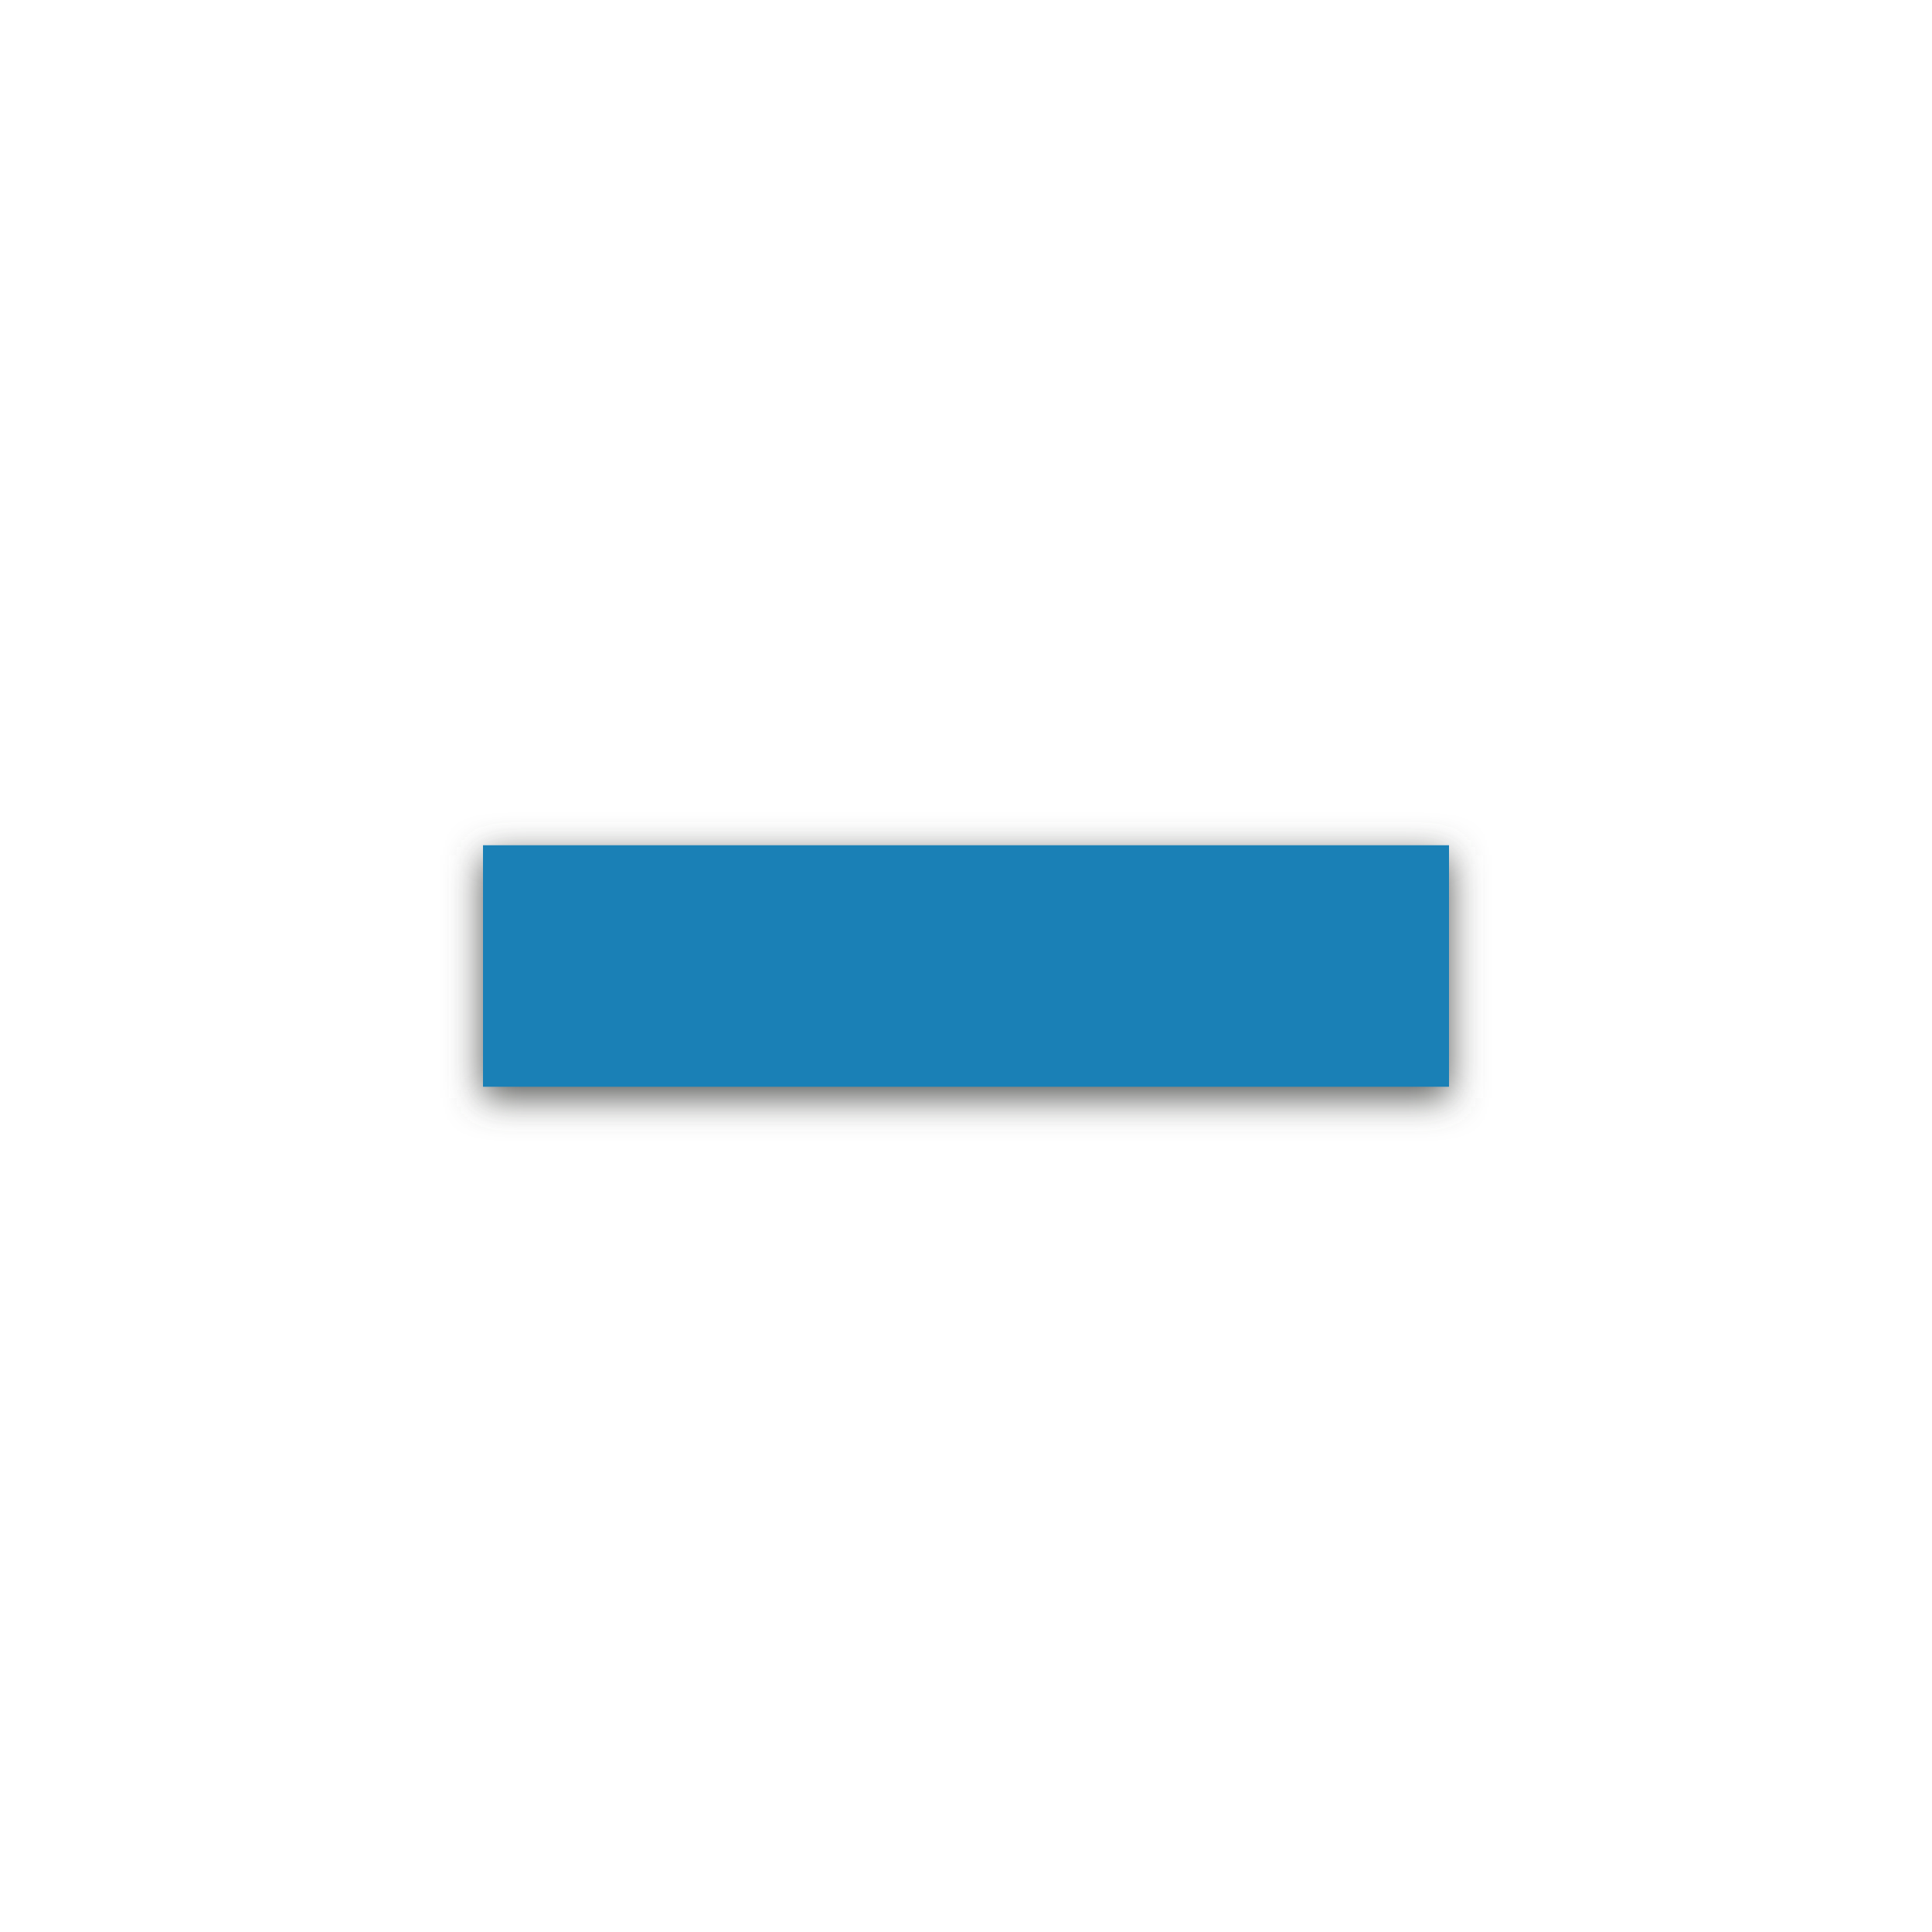
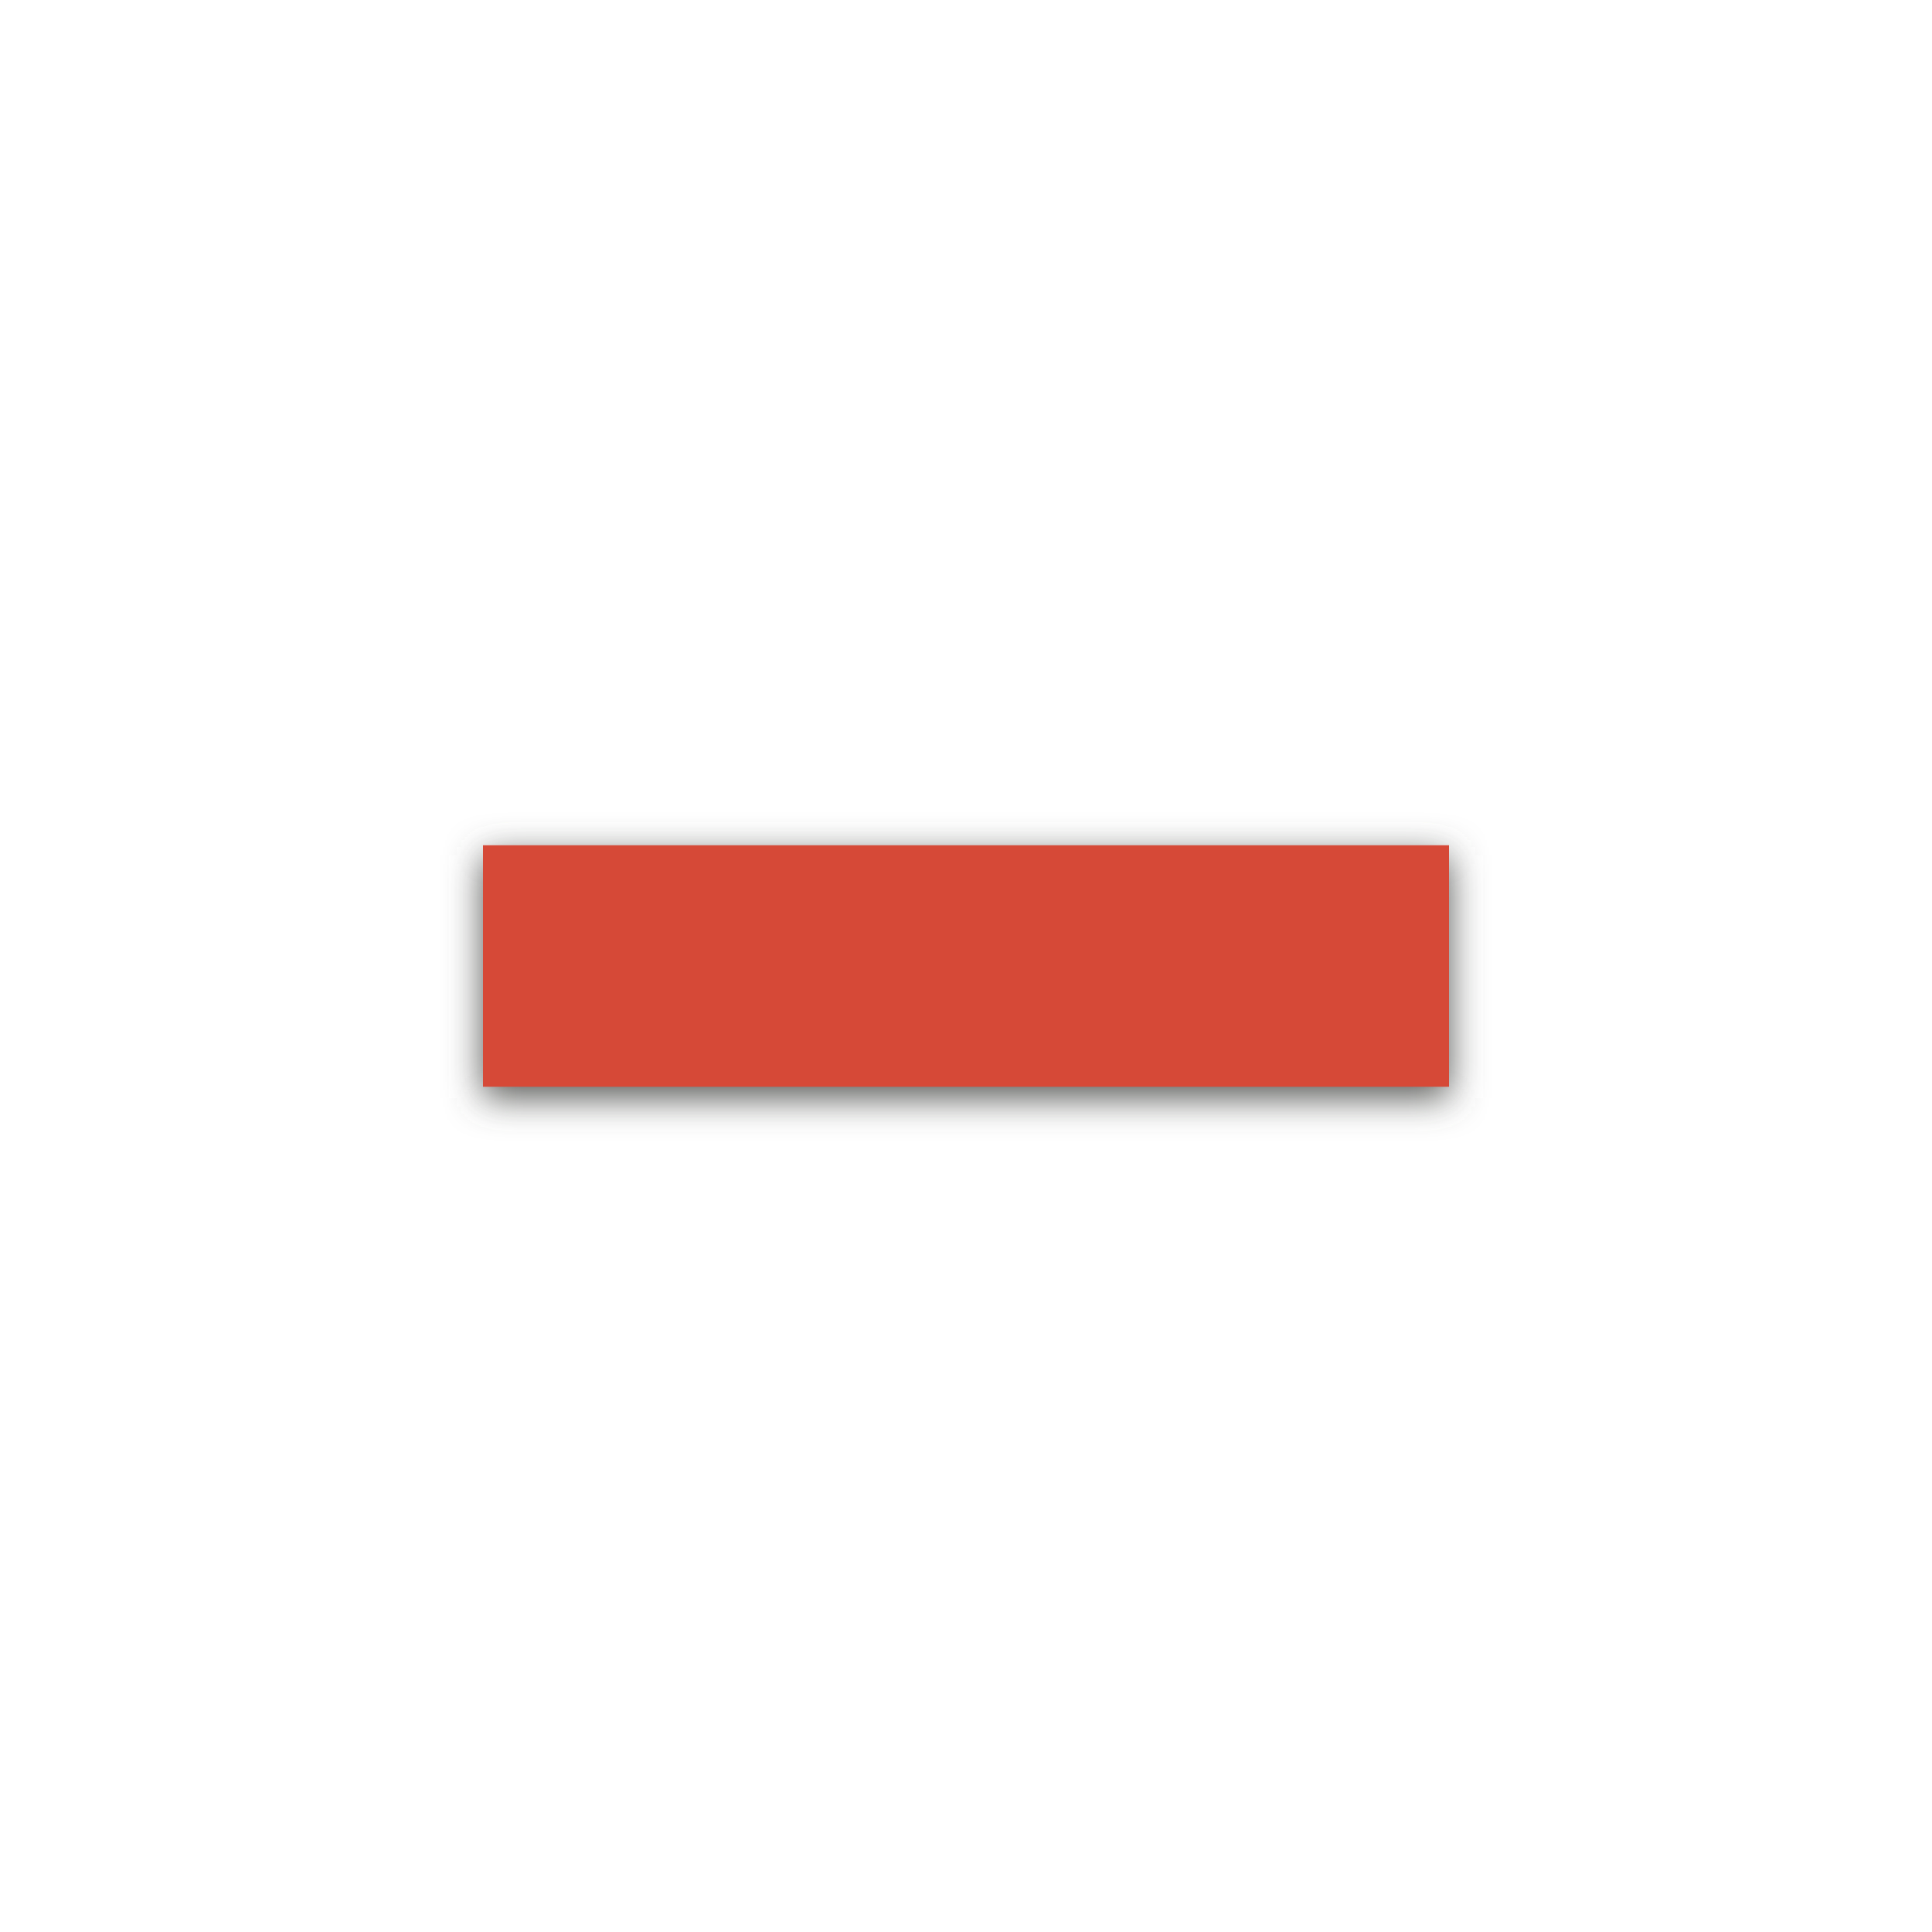
<svg xmlns="http://www.w3.org/2000/svg" viewBox="0 0 16 16">
  <defs>
    <filter width="1.09" x="-.045" y="-.18" height="1.36" id="filter3971">
      <feGaussianBlur stdDeviation=".15" />
    </filter>
  </defs>
  <g transform="translate(0 -1036.362)">
    <rect width="8" x="4" y="1043.451" height="2" style="fill:#555753;filter:url(#filter3971)" />
-     <rect width="8" x="4" y="7" height="2" style="fill:#1a80b6" transform="translate(0 1036.362)" />
+     <rect width="8" x="4" y="7" height="2" style="fill:#d64937" transform="translate(0 1036.362)" />
  </g>
</svg>
